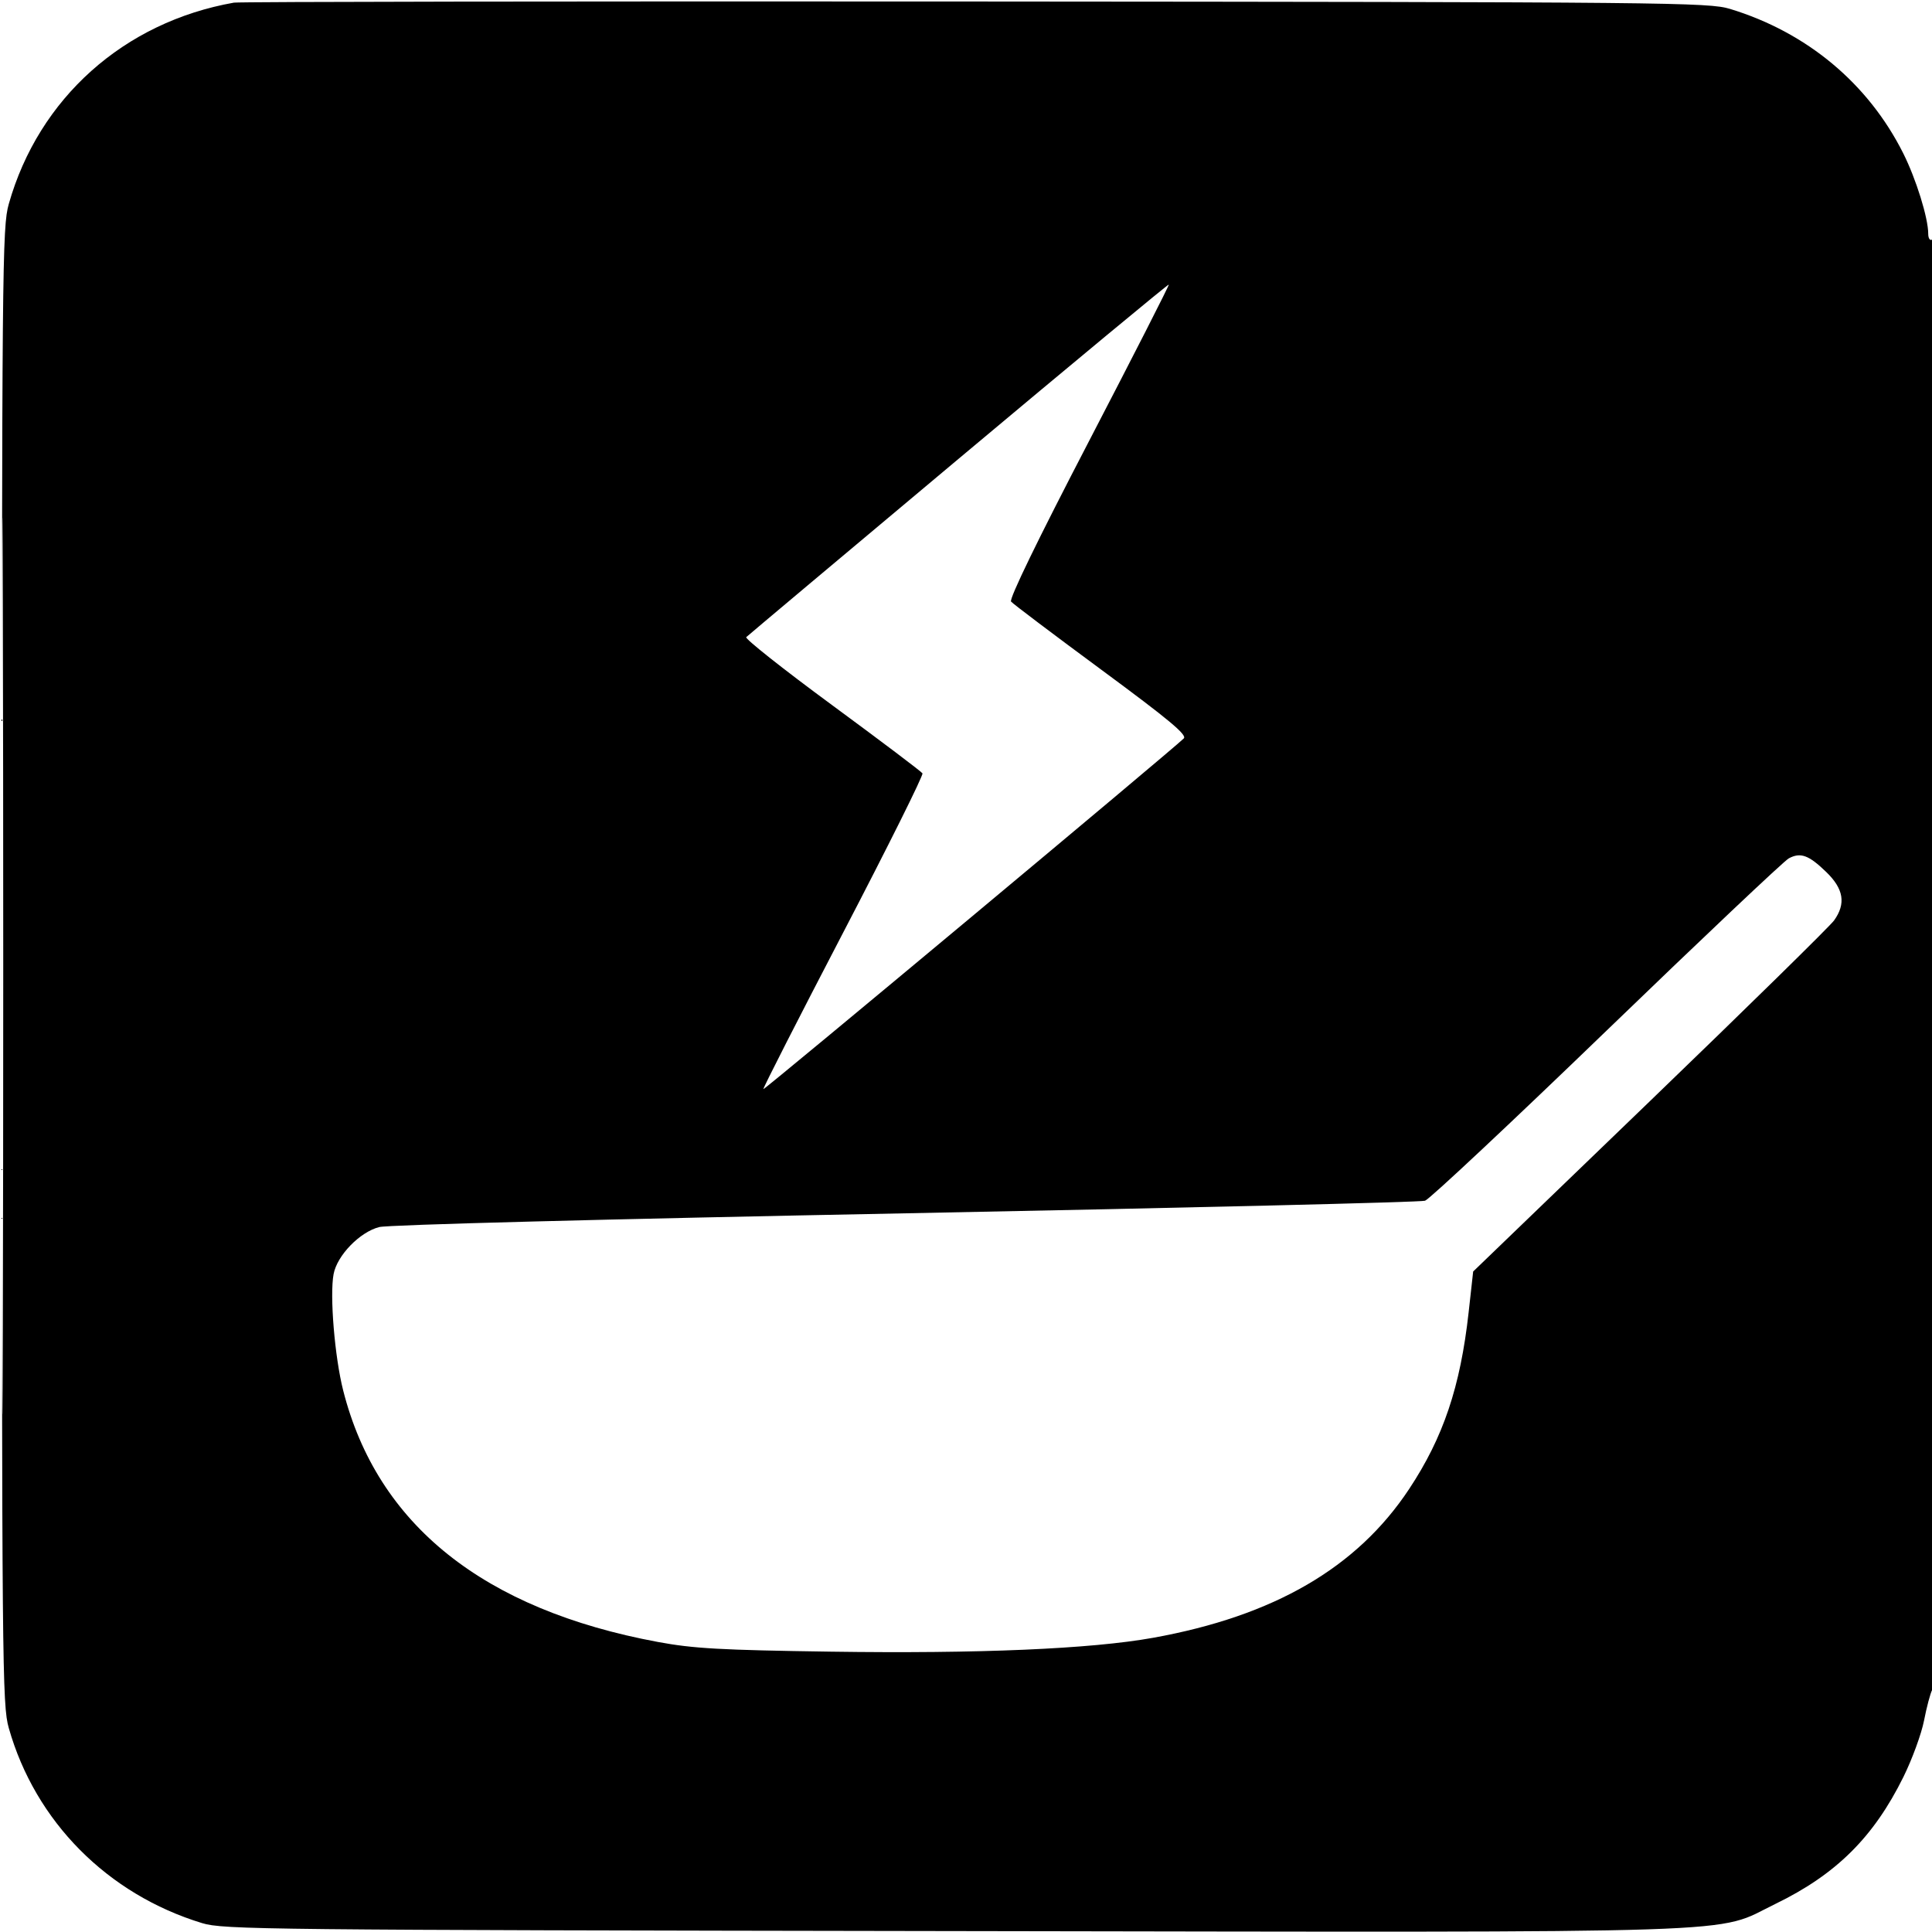
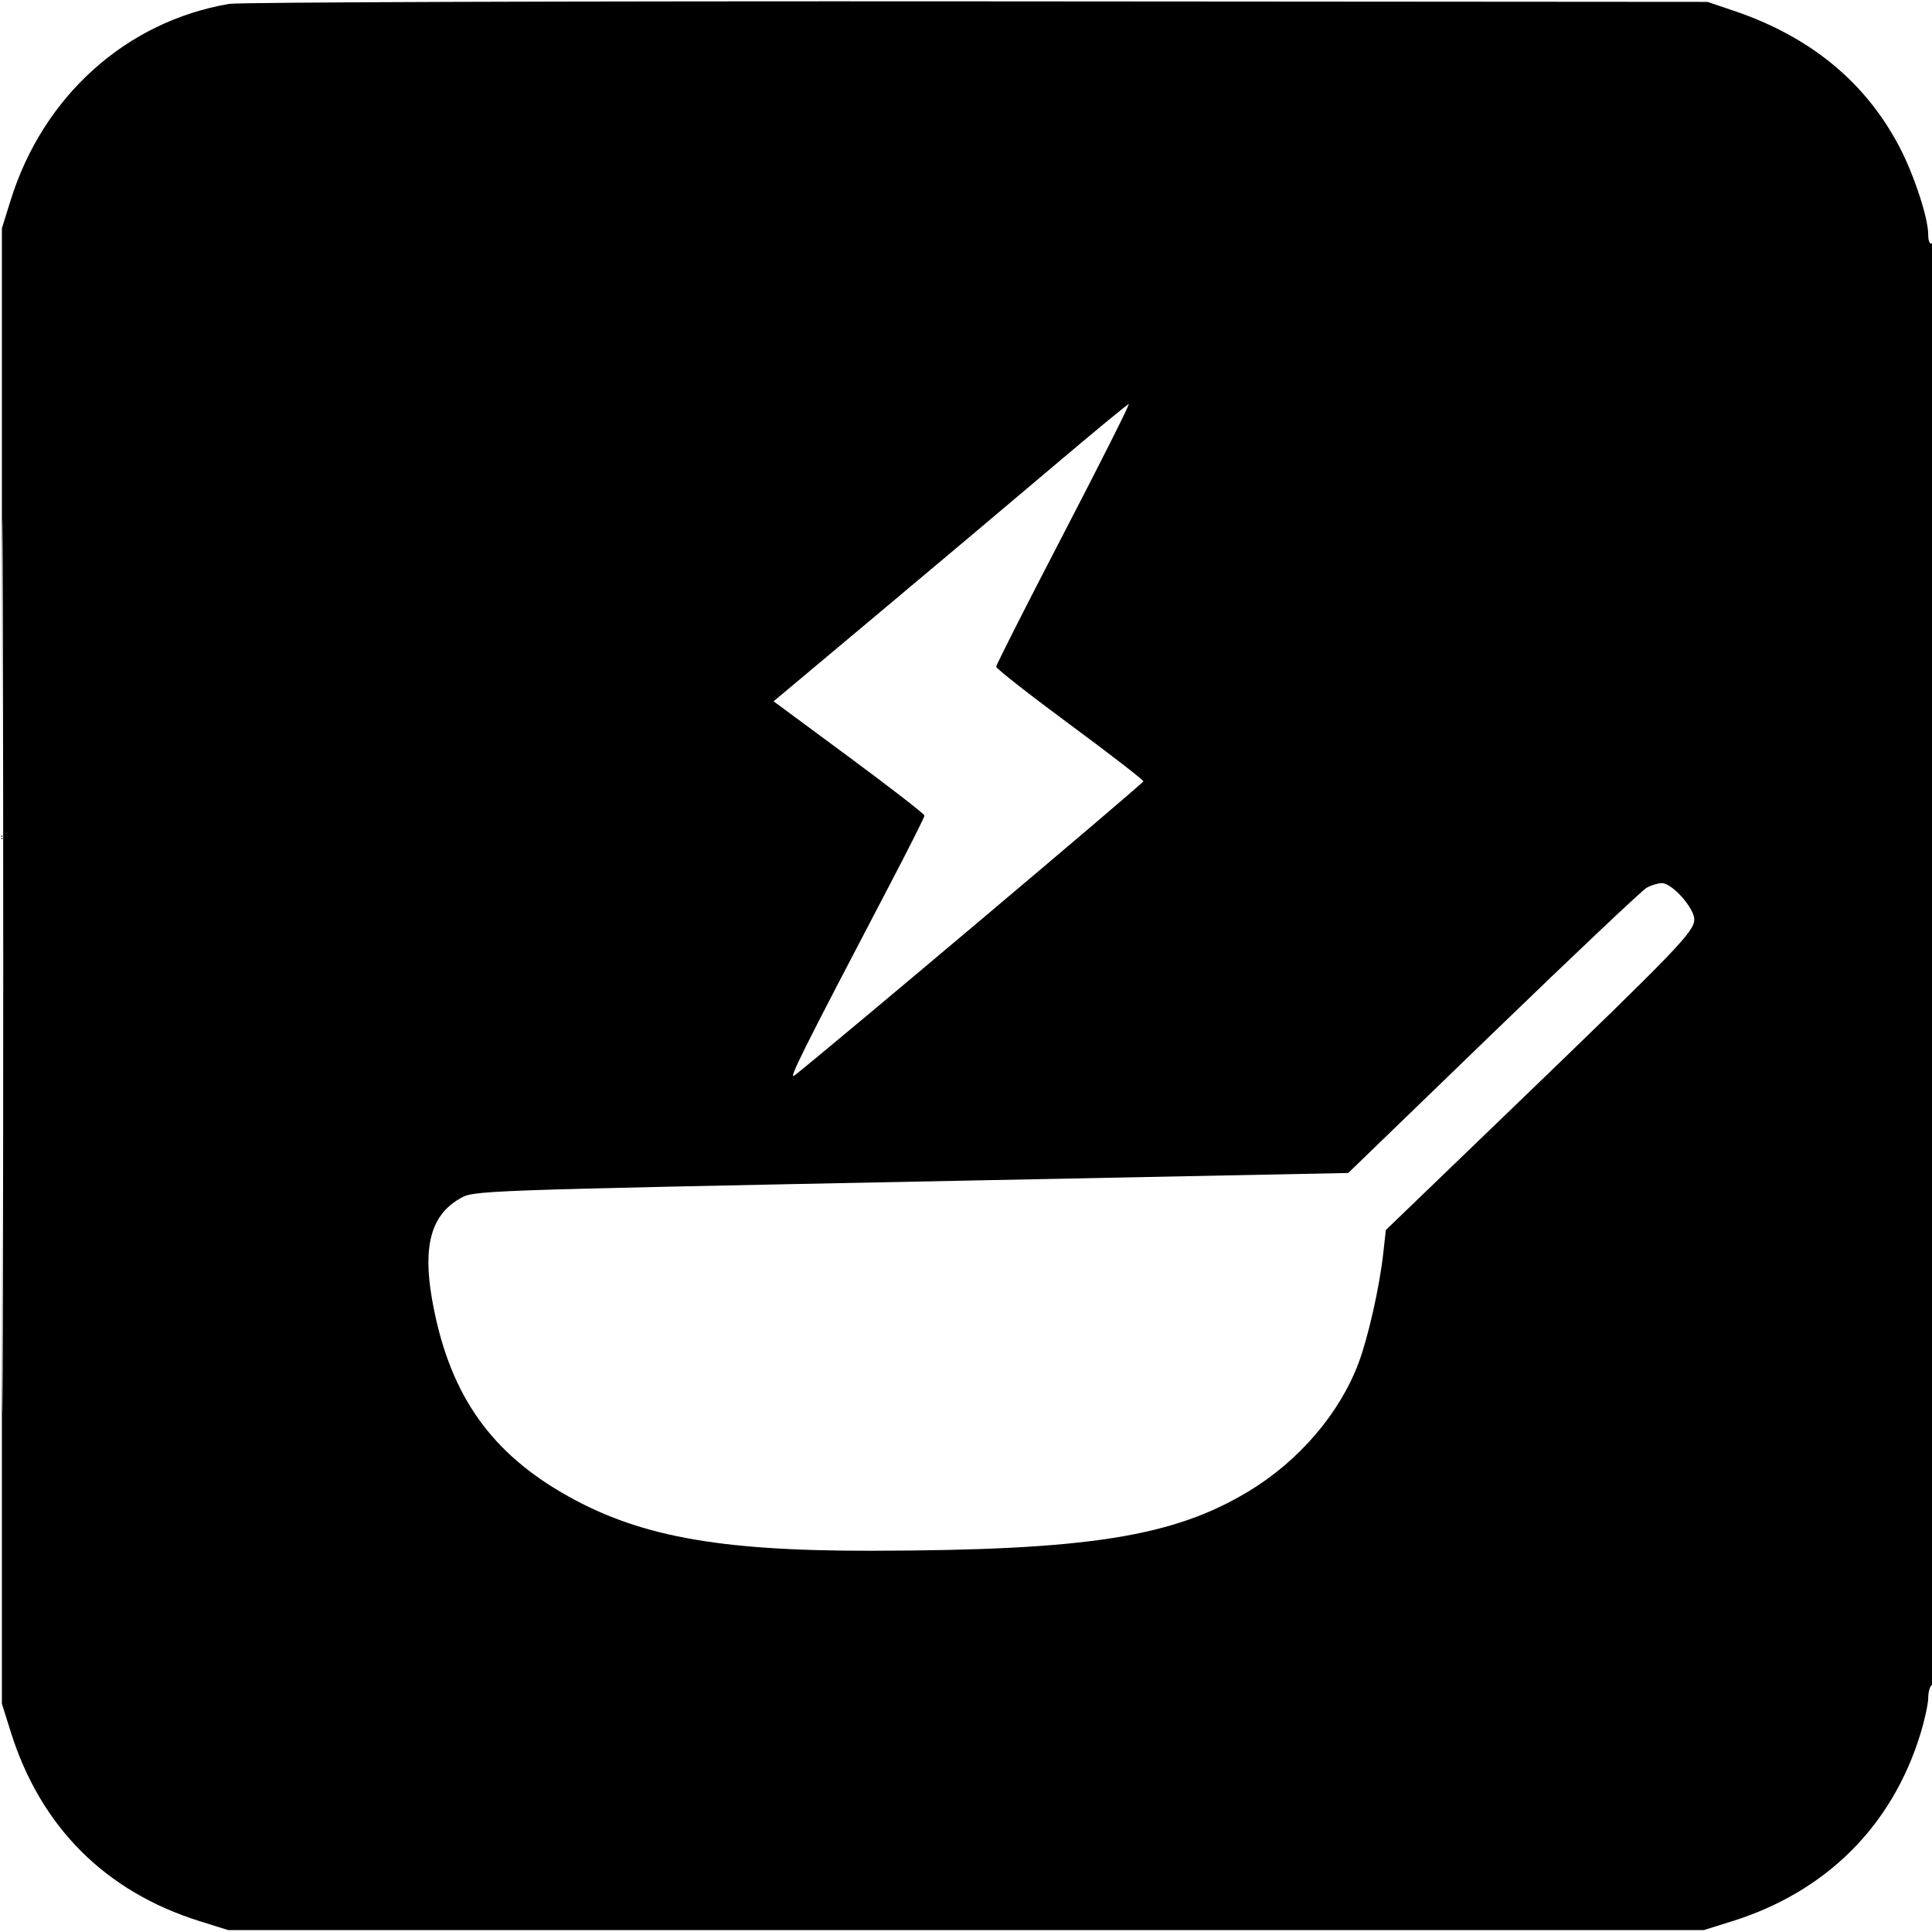
<svg xmlns="http://www.w3.org/2000/svg" width="512" height="512" viewBox="0 0 512 512" version="1.1">
-   <path d="M 62 0.699 C 32.833 5.855, 10.277 26.017, 2.333 54.036 C 0.584 60.204, 0.500 69.460, 0.500 256 C 0.500 442.540, 0.584 451.796, 2.333 457.964 C 9.349 482.710, 28.478 502.007, 53.567 509.649 C 59.186 511.361, 69.705 511.472, 252.500 511.755 C 469.463 512.092, 453.924 512.605, 470.500 504.555 C 486.585 496.744, 496.514 486.900, 504.412 470.933 C 506.742 466.221, 509.210 459.471, 509.897 455.933 C 510.583 452.395, 511.562 448.719, 512.072 447.764 C 513.391 445.296, 513.319 62.685, 512 63.500 C 511.450 63.840, 511 63.144, 511 61.953 C 511 57.775, 507.789 47.433, 504.381 40.635 C 495.100 22.120, 478.831 8.555, 458.482 2.363 C 452.792 0.632, 443.024 0.536, 258.500 0.400 C 151.800 0.322, 63.375 0.456, 62 0.699 M 0.490 256 C 0.490 361.875, 0.607 405.188, 0.750 352.250 C 0.893 299.313, 0.893 212.688, 0.750 159.750 C 0.607 106.813, 0.490 150.125, 0.490 256 M 253.985 121.629 C 223.468 147.200, 198.167 168.450, 197.760 168.851 C 197.353 169.252, 207.577 177.346, 220.480 186.837 C 233.383 196.328, 244.176 204.475, 244.464 204.942 C 244.752 205.409, 235.315 224.362, 223.493 247.060 C 211.670 269.759, 202.133 288.466, 202.299 288.632 C 202.562 288.895, 310.513 198.845, 313.712 195.694 C 314.656 194.764, 309.828 190.740, 291.880 177.500 C 279.206 168.150, 268.435 160.018, 267.944 159.429 C 267.380 158.752, 274.960 143.144, 288.536 117.023 C 300.353 94.288, 309.897 75.564, 309.745 75.412 C 309.594 75.261, 284.502 96.058, 253.985 121.629 M 474.043 227.477 C 472.799 228.143, 451.084 248.670, 425.788 273.094 C 400.491 297.517, 378.828 317.819, 377.647 318.209 C 376.466 318.600, 314.525 320.098, 240 321.538 C 160.041 323.084, 102.860 324.578, 100.500 325.183 C 95.342 326.504, 89.335 332.698, 88.405 337.653 C 87.346 343.297, 88.691 359.604, 90.950 368.500 C 99.978 404.067, 128.155 426.571, 174.397 435.145 C 183.762 436.882, 190.923 437.283, 220.138 437.706 C 259.300 438.274, 289.140 436.992, 305.549 434.038 C 337.603 428.266, 359.599 415.492, 373.423 394.623 C 382.491 380.934, 387.006 367.535, 389.200 347.803 L 390.405 336.960 437.264 291.799 C 463.036 266.960, 484.995 245.412, 486.061 243.914 C 489.225 239.471, 488.598 235.578, 483.999 231.115 C 479.347 226.600, 477.169 225.804, 474.043 227.477" stroke="none" fill="black" fill-rule="evenodd" />
+   <path d="M 60.763 1.024 C 33.460 5.672, 11.454 25.419, 2.842 53 L 0.500 60.500 0.500 256 L 0.500 451.500 2.844 458.965 C 10.753 484.152, 27.913 501.325, 53 509.158 L 60.500 511.500 256 511.500 L 451.500 511.500 459 509.158 C 483.844 501.401, 501.370 484.005, 508.885 459.645 C 510.048 455.874, 511 451.513, 511 449.954 C 511 448.394, 511.450 446.840, 512 446.500 C 512.661 446.091, 513 381.137, 513 254.882 C 513 127.803, 512.665 64.089, 512 64.500 C 511.420 64.859, 511 63.879, 511 62.164 C 511 57.778, 507.265 46.386, 503.401 38.985 C 494.417 21.779, 479.739 9.702, 459.500 2.865 L 452.500 0.500 259 0.359 C 152.575 0.281, 63.369 0.581, 60.763 1.024 M 0.490 256 C 0.490 361.325, 0.607 404.413, 0.750 351.750 C 0.893 299.087, 0.893 212.912, 0.750 160.250 C 0.607 107.588, 0.490 150.675, 0.490 256 M 279.421 123.333 C 268.928 132.225, 247.893 149.929, 232.676 162.676 L 205.009 185.853 225.004 200.628 C 236.002 208.754, 245 215.732, 245 216.134 C 245 216.536, 240.802 224.883, 235.671 234.683 C 212.291 279.339, 208.762 286.410, 210.561 285 C 219.596 277.919, 303 207.605, 303 207.069 C 303 206.686, 294.225 199.893, 283.500 191.974 C 272.775 184.056, 264 177.178, 264 176.690 C 264 176.203, 272.046 160.323, 281.879 141.402 C 291.712 122.481, 299.475 107.037, 299.129 107.083 C 298.783 107.129, 289.915 114.441, 279.421 123.333 M 436.344 235.285 C 435.158 235.953, 416.888 253.229, 395.742 273.675 L 357.296 310.851 254.898 312.897 C 123.157 315.530, 125.645 315.439, 121.685 317.752 C 114.260 322.088, 112.040 330.233, 114.475 344.199 C 118.696 368.400, 129.121 383.997, 148.760 395.494 C 168.468 407.031, 189.694 411.031, 230.856 410.966 C 288.209 410.875, 310.914 407.298, 330.919 395.202 C 344.254 387.139, 355.004 374.587, 360.034 361.207 C 362.565 354.474, 365.594 341.043, 366.569 332.234 L 367.262 325.968 401.381 293.102 C 444.555 251.514, 449 246.899, 449 243.668 C 449 240.612, 443.071 233.985, 440.382 234.035 C 439.347 234.055, 437.530 234.617, 436.344 235.285" stroke="none" fill="black" fill-rule="evenodd" />
</svg>
